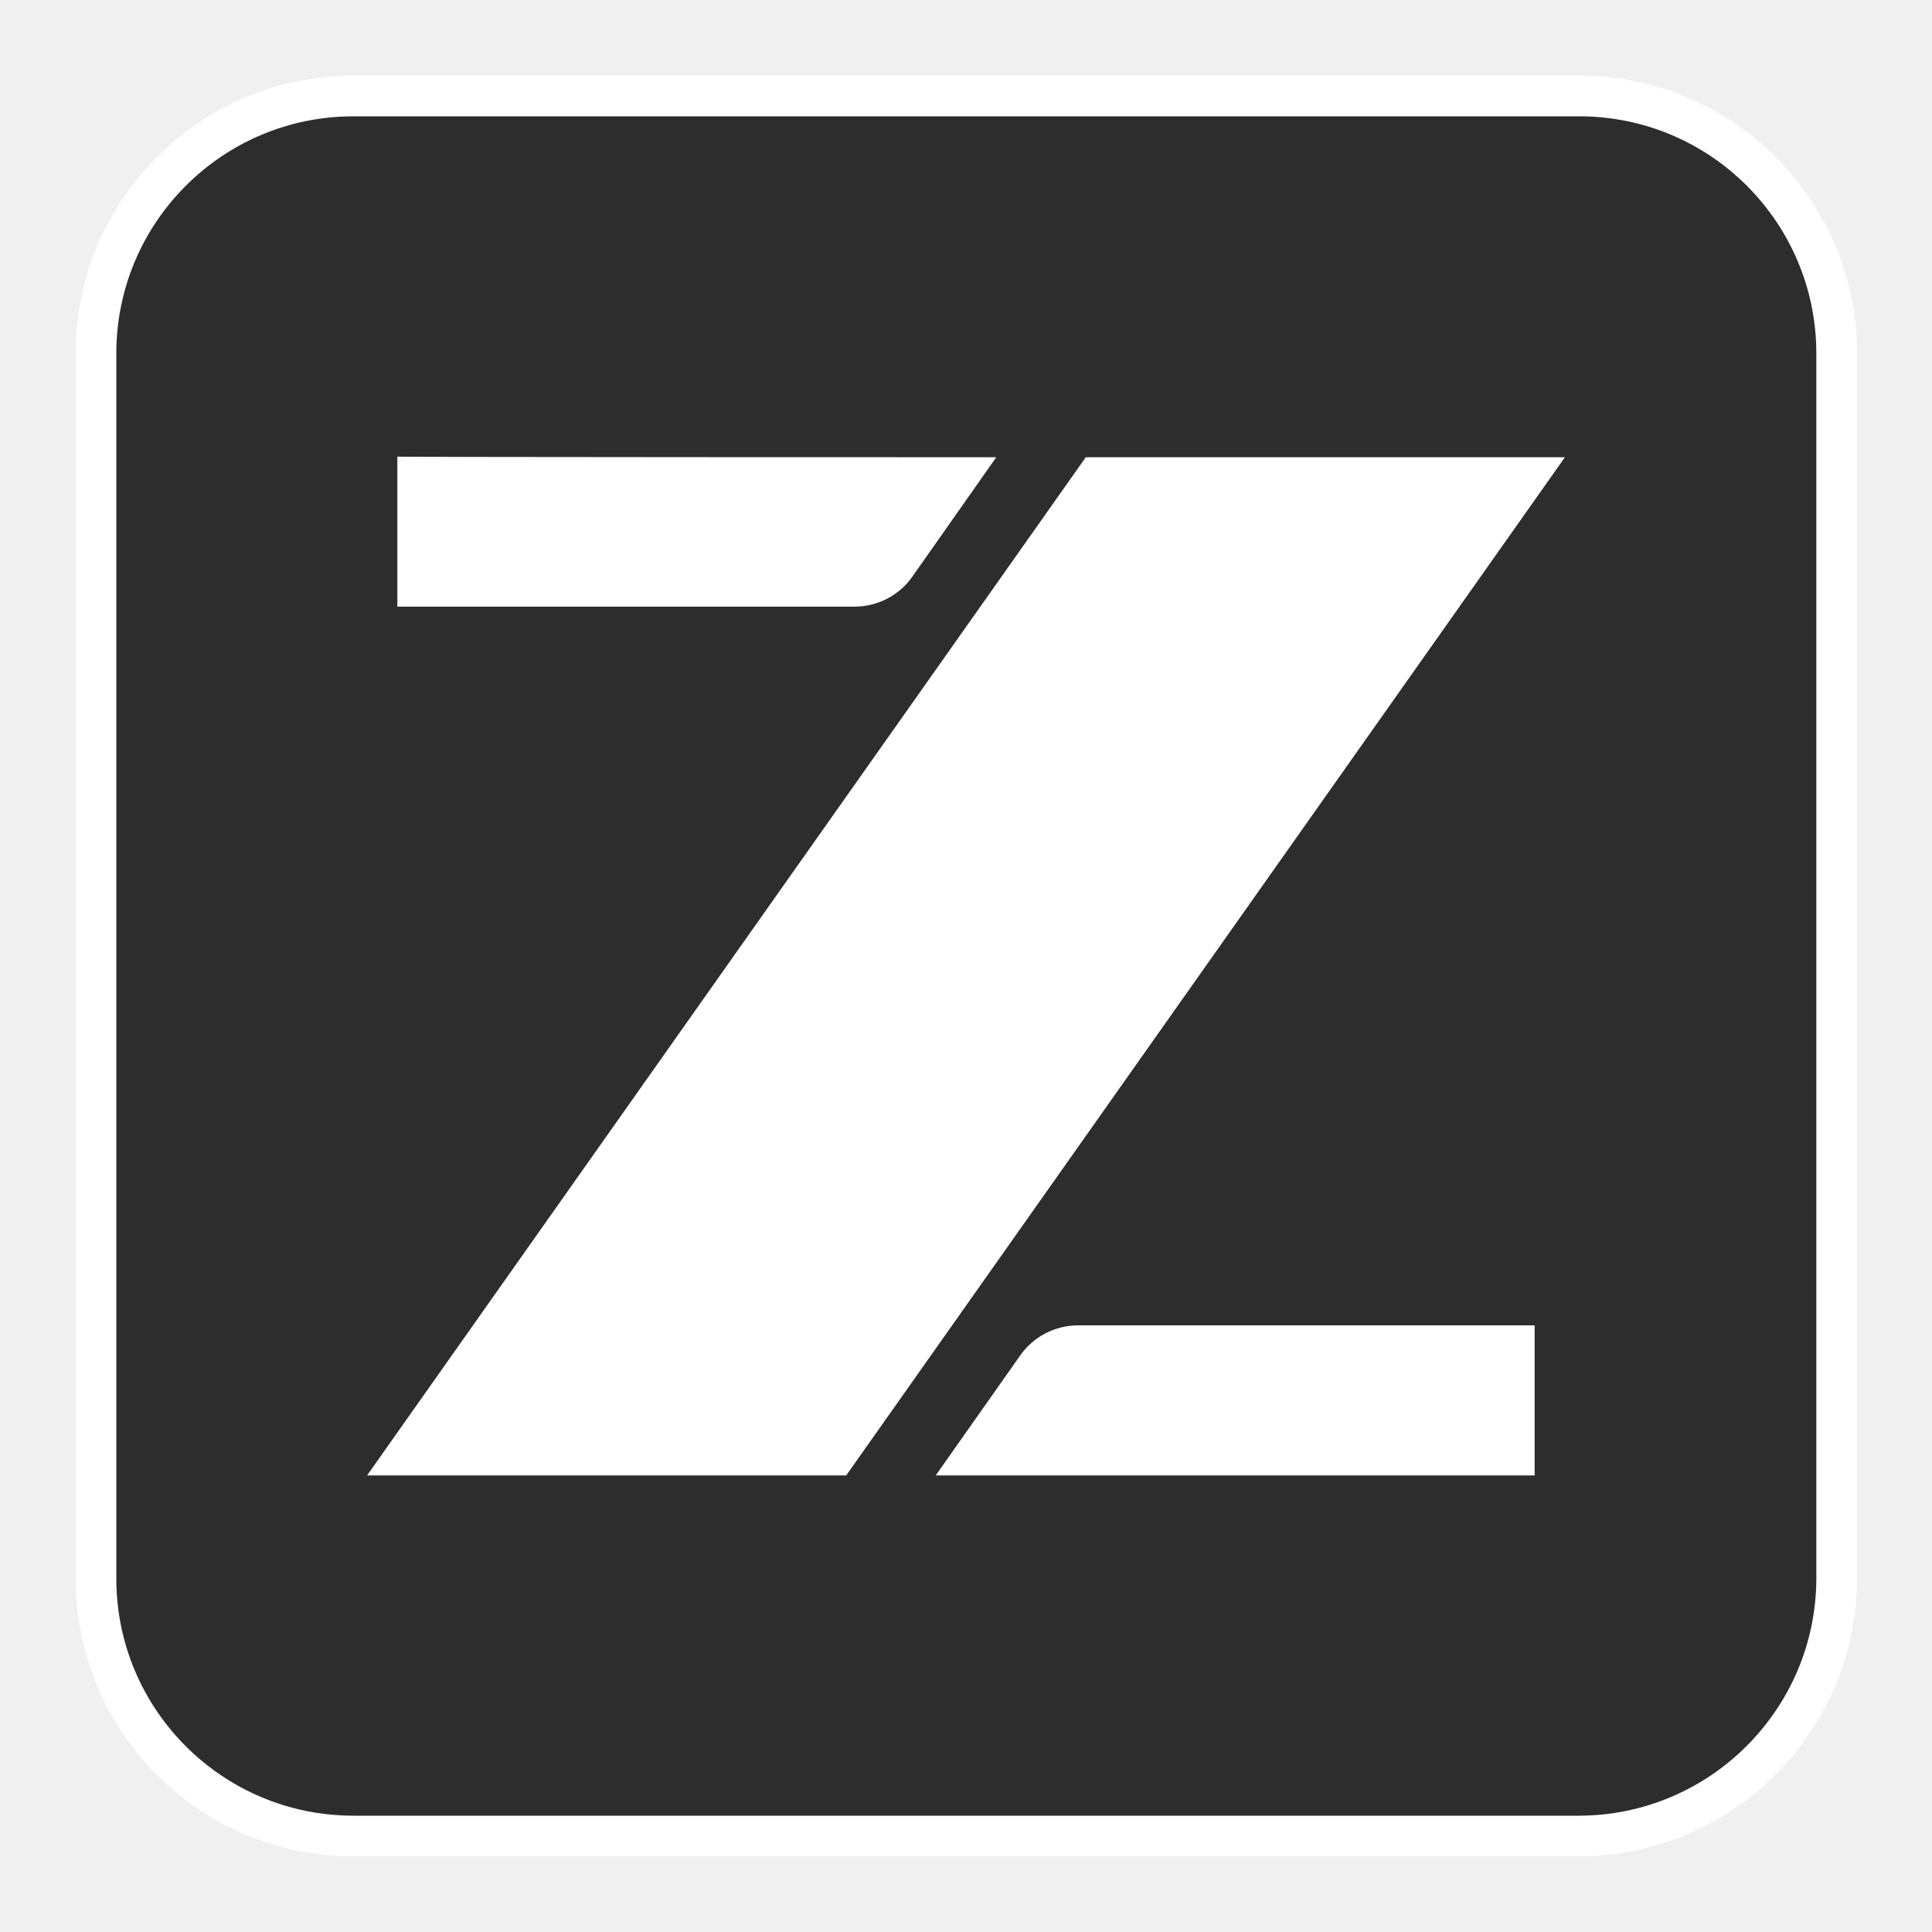
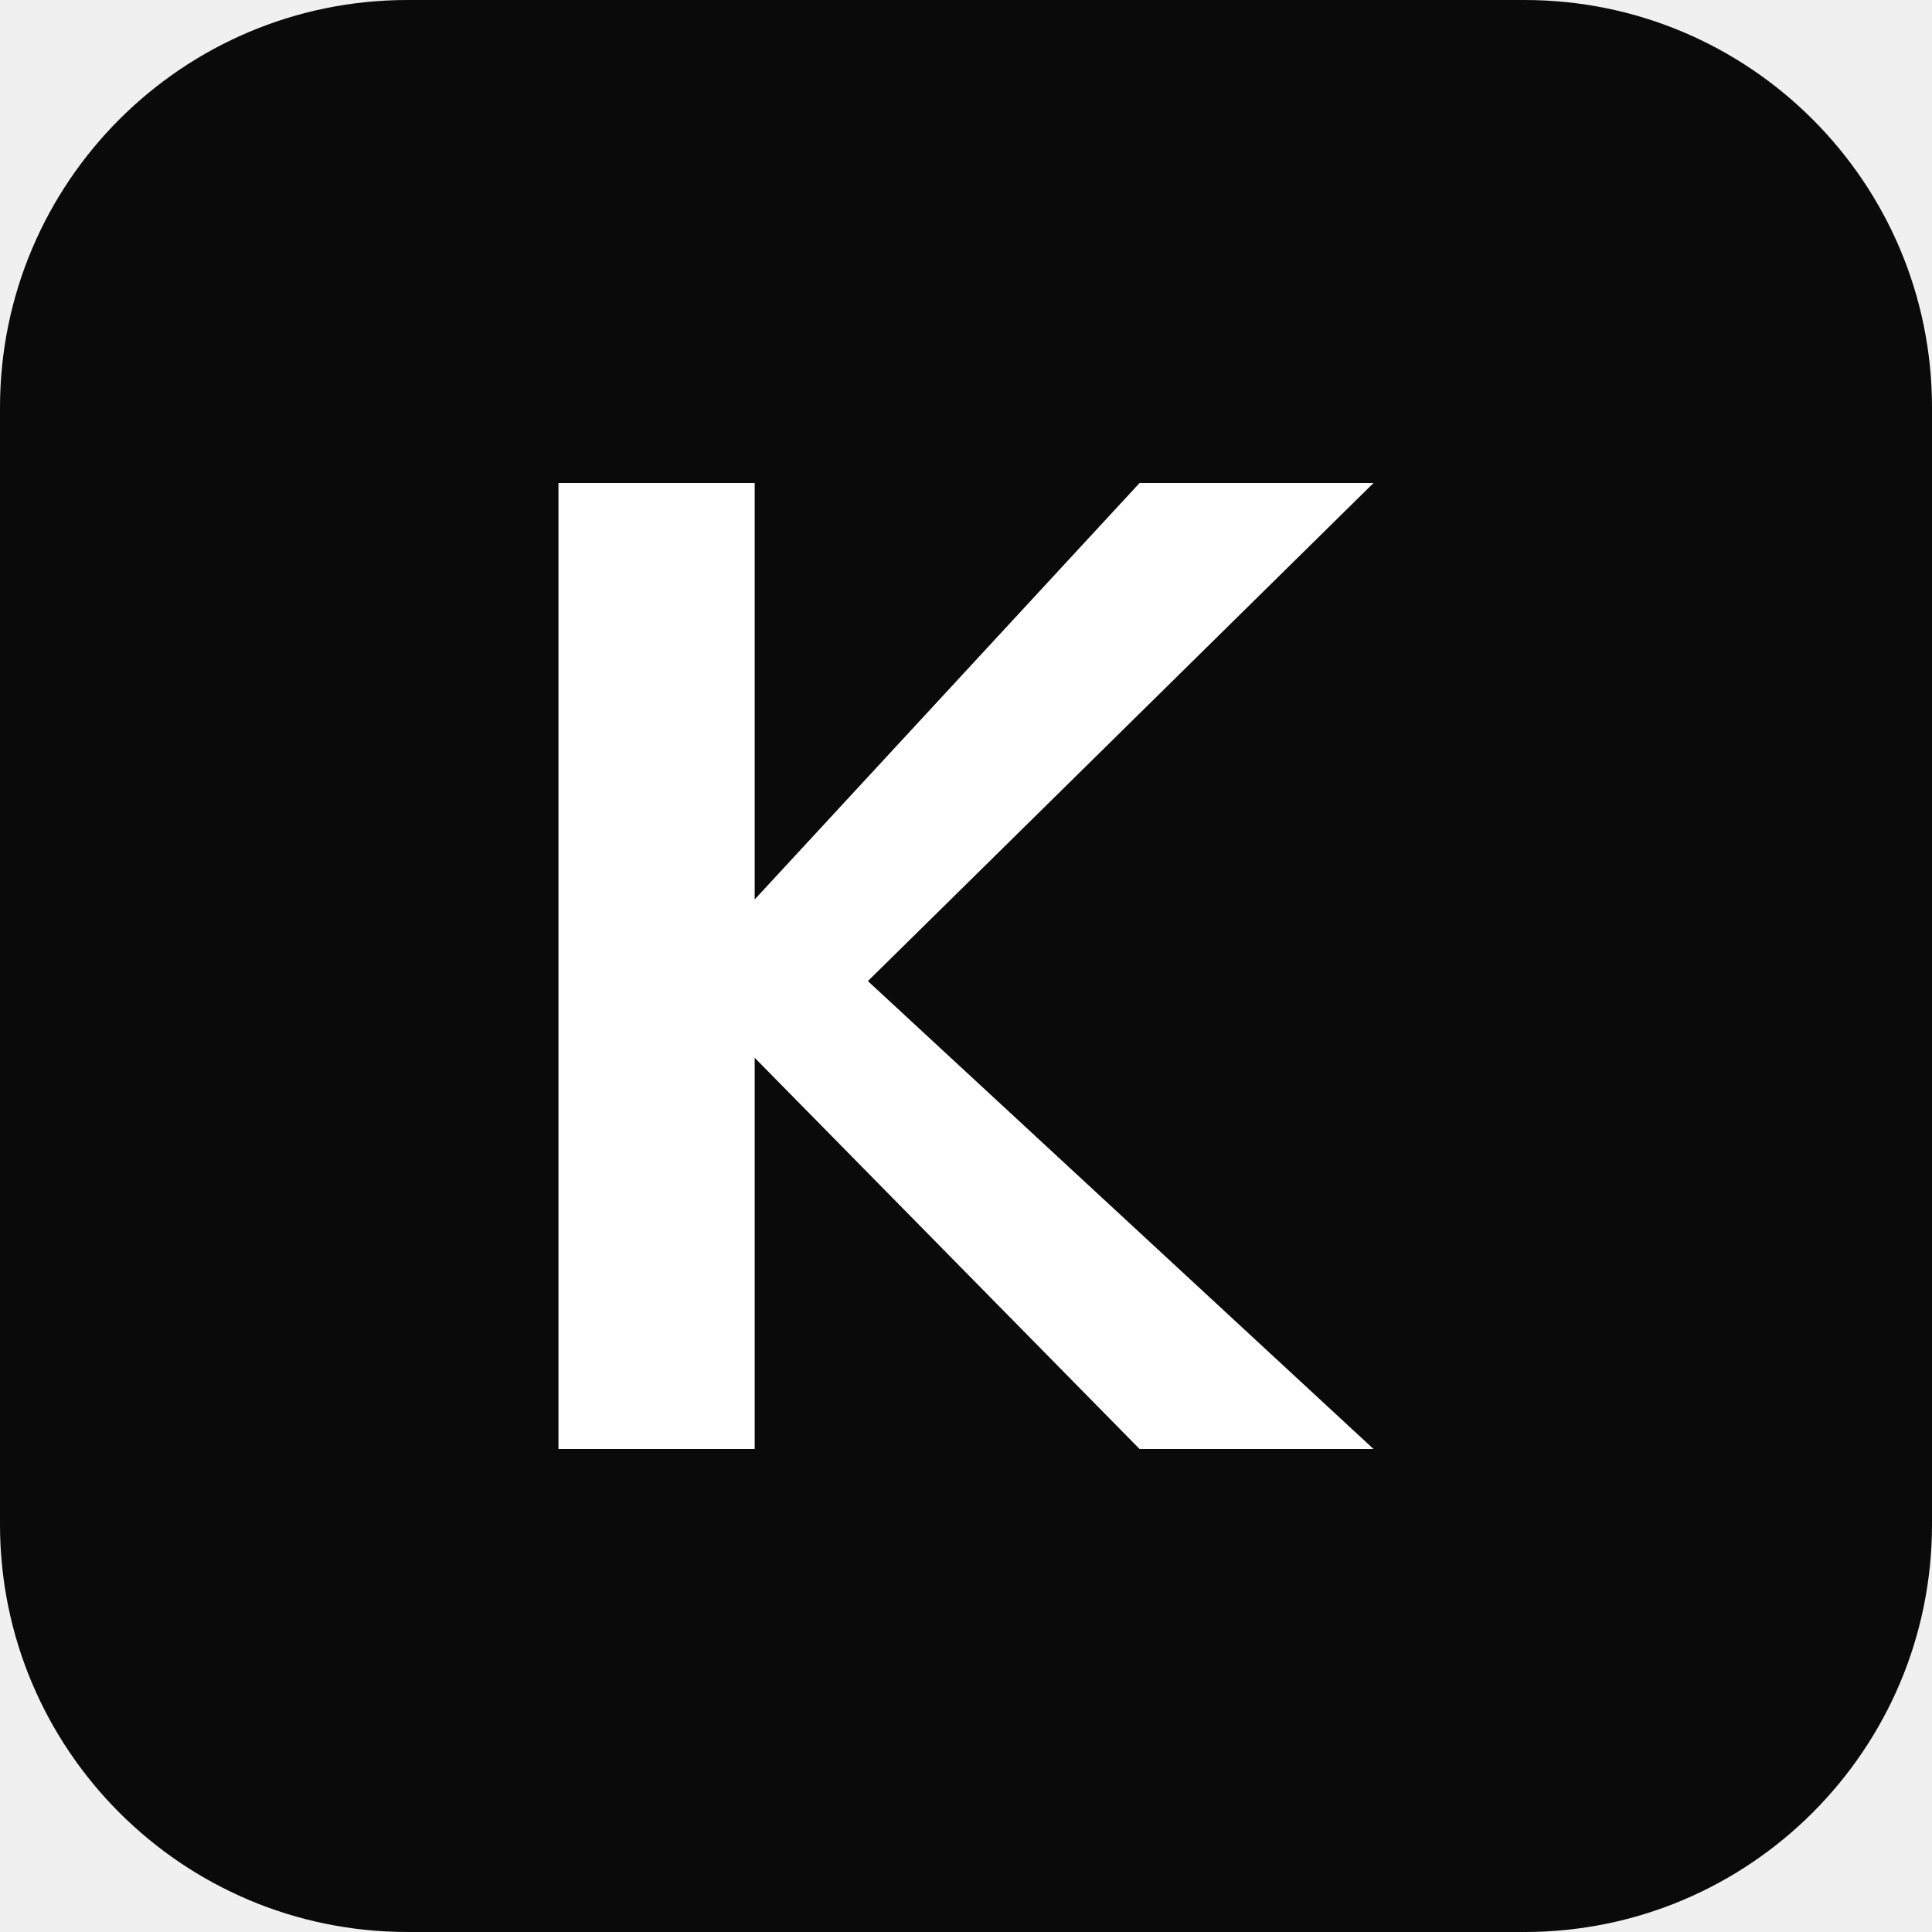
- <svg xmlns="http://www.w3.org/2000/svg" version="1.1" x="0px" y="0px" viewBox="0 0 30 30" style="enable-background:new 0 0 30 30;" xml:space="preserve">
-   <defs>
-     <style type="text/css">
-     .st194{fill:#2D2D2D;stroke:#FFFFFF;stroke-width:0.632;stroke-miterlimit:10;}
-     .st23{fill:#FFFFFF;}
- 
-     .z-breathe {
-       animation: breathe 2.5s ease-in-out infinite;
-     }
- 
-     @keyframes breathe {
-       0%, 100% { opacity: 0.7; }
-       50% { opacity: 1; }
-     }
-   </style>
-   </defs>
-   <g>
-     <path class="st194" d="M24.51,28.51H5.49c-2.21,0-4-1.79-4-4V5.49c0-2.21,1.79-4,4-4h19.03c2.21,0,4,1.79,4,4v19.03     C28.51,26.72,26.72,28.51,24.51,28.51z" />
-     <g class="z-breathe">
-       <path class="st23" d="M15.47,7.1l-1.3,1.85c-0.2,0.29-0.54,0.47-0.9,0.47h-7.1V7.09C6.16,7.1,15.47,7.1,15.47,7.1z" />
-       <polygon class="st23" points="24.3,7.1 13.14,22.91 5.7,22.91 16.86,7.1" />
-       <path class="st23" d="M14.53,22.91l1.31-1.86c0.2-0.29,0.54-0.47,0.9-0.47h7.09v2.33H14.53z" />
-     </g>
-   </g>
+ <svg xmlns="http://www.w3.org/2000/svg" viewBox="0 0 512 512" fill="none">
+   <rect width="512" height="512" rx="108" fill="#0a0a0a" />
+   <path d="M148 128v256h52V128h-52z" fill="#ffffff" />
+   <path d="M364 128L230 260l134 124h-62L180 260l122-132h62z" fill="#ffffff" />
</svg>
